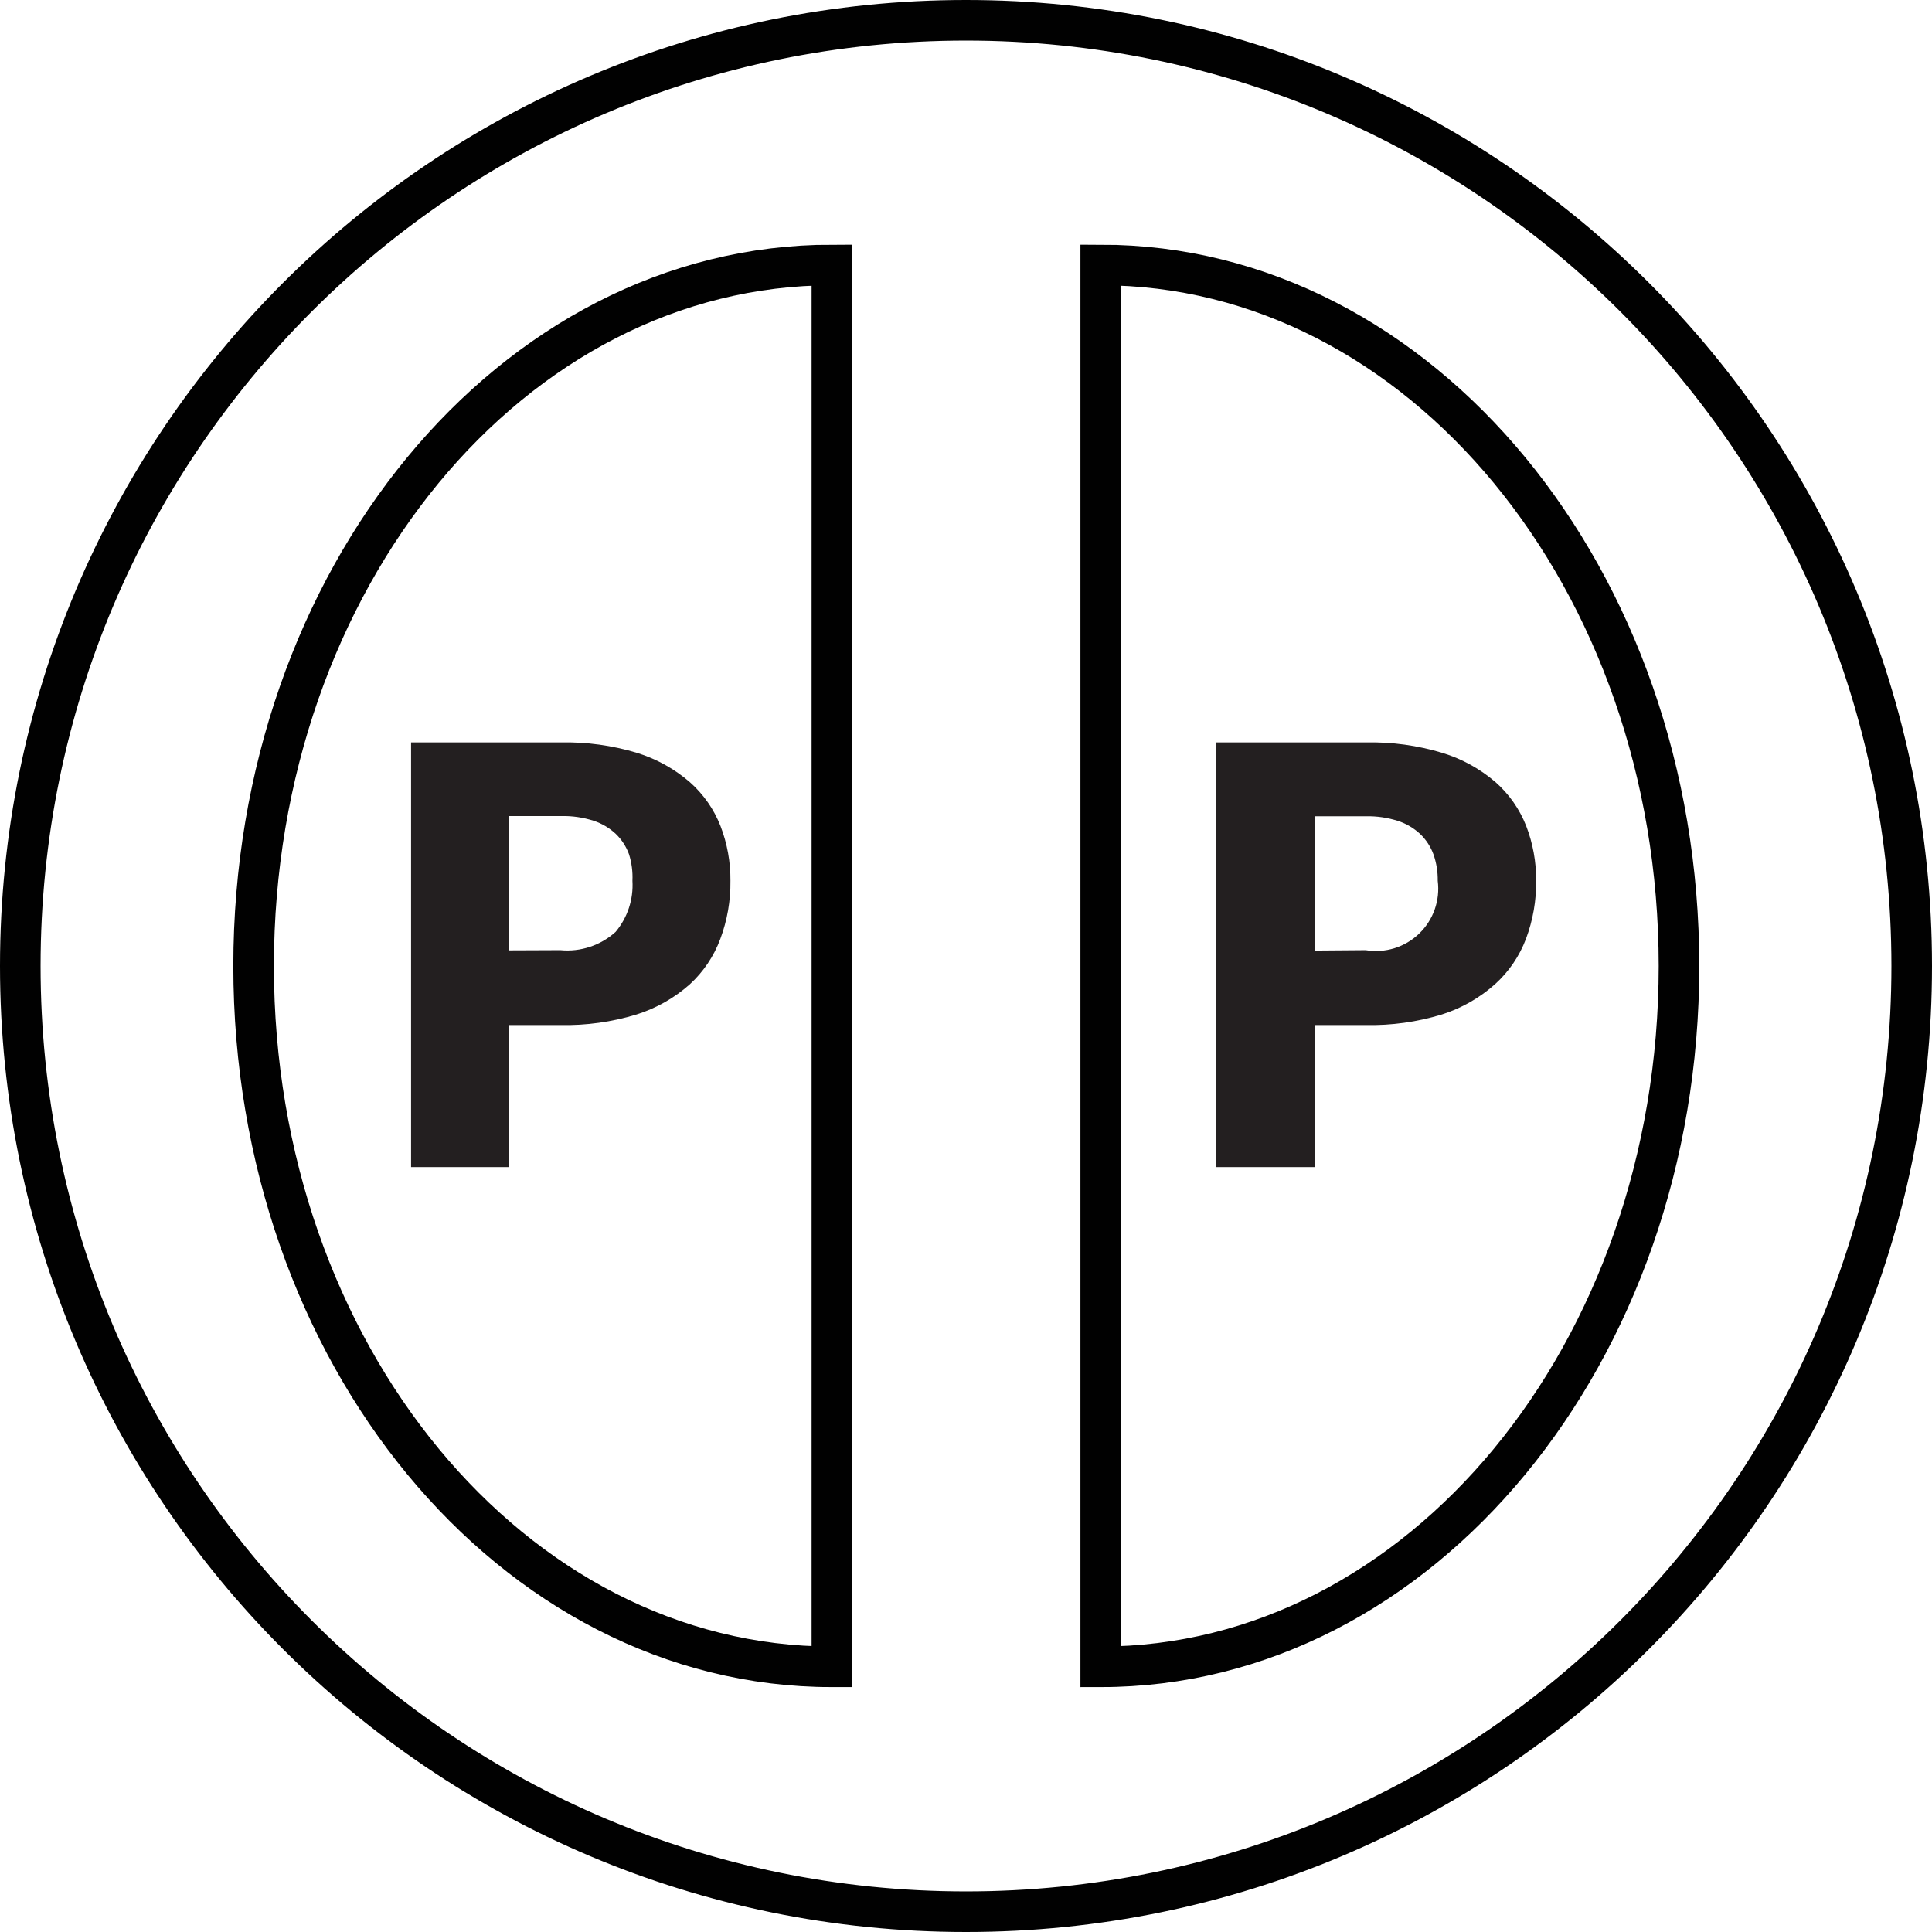
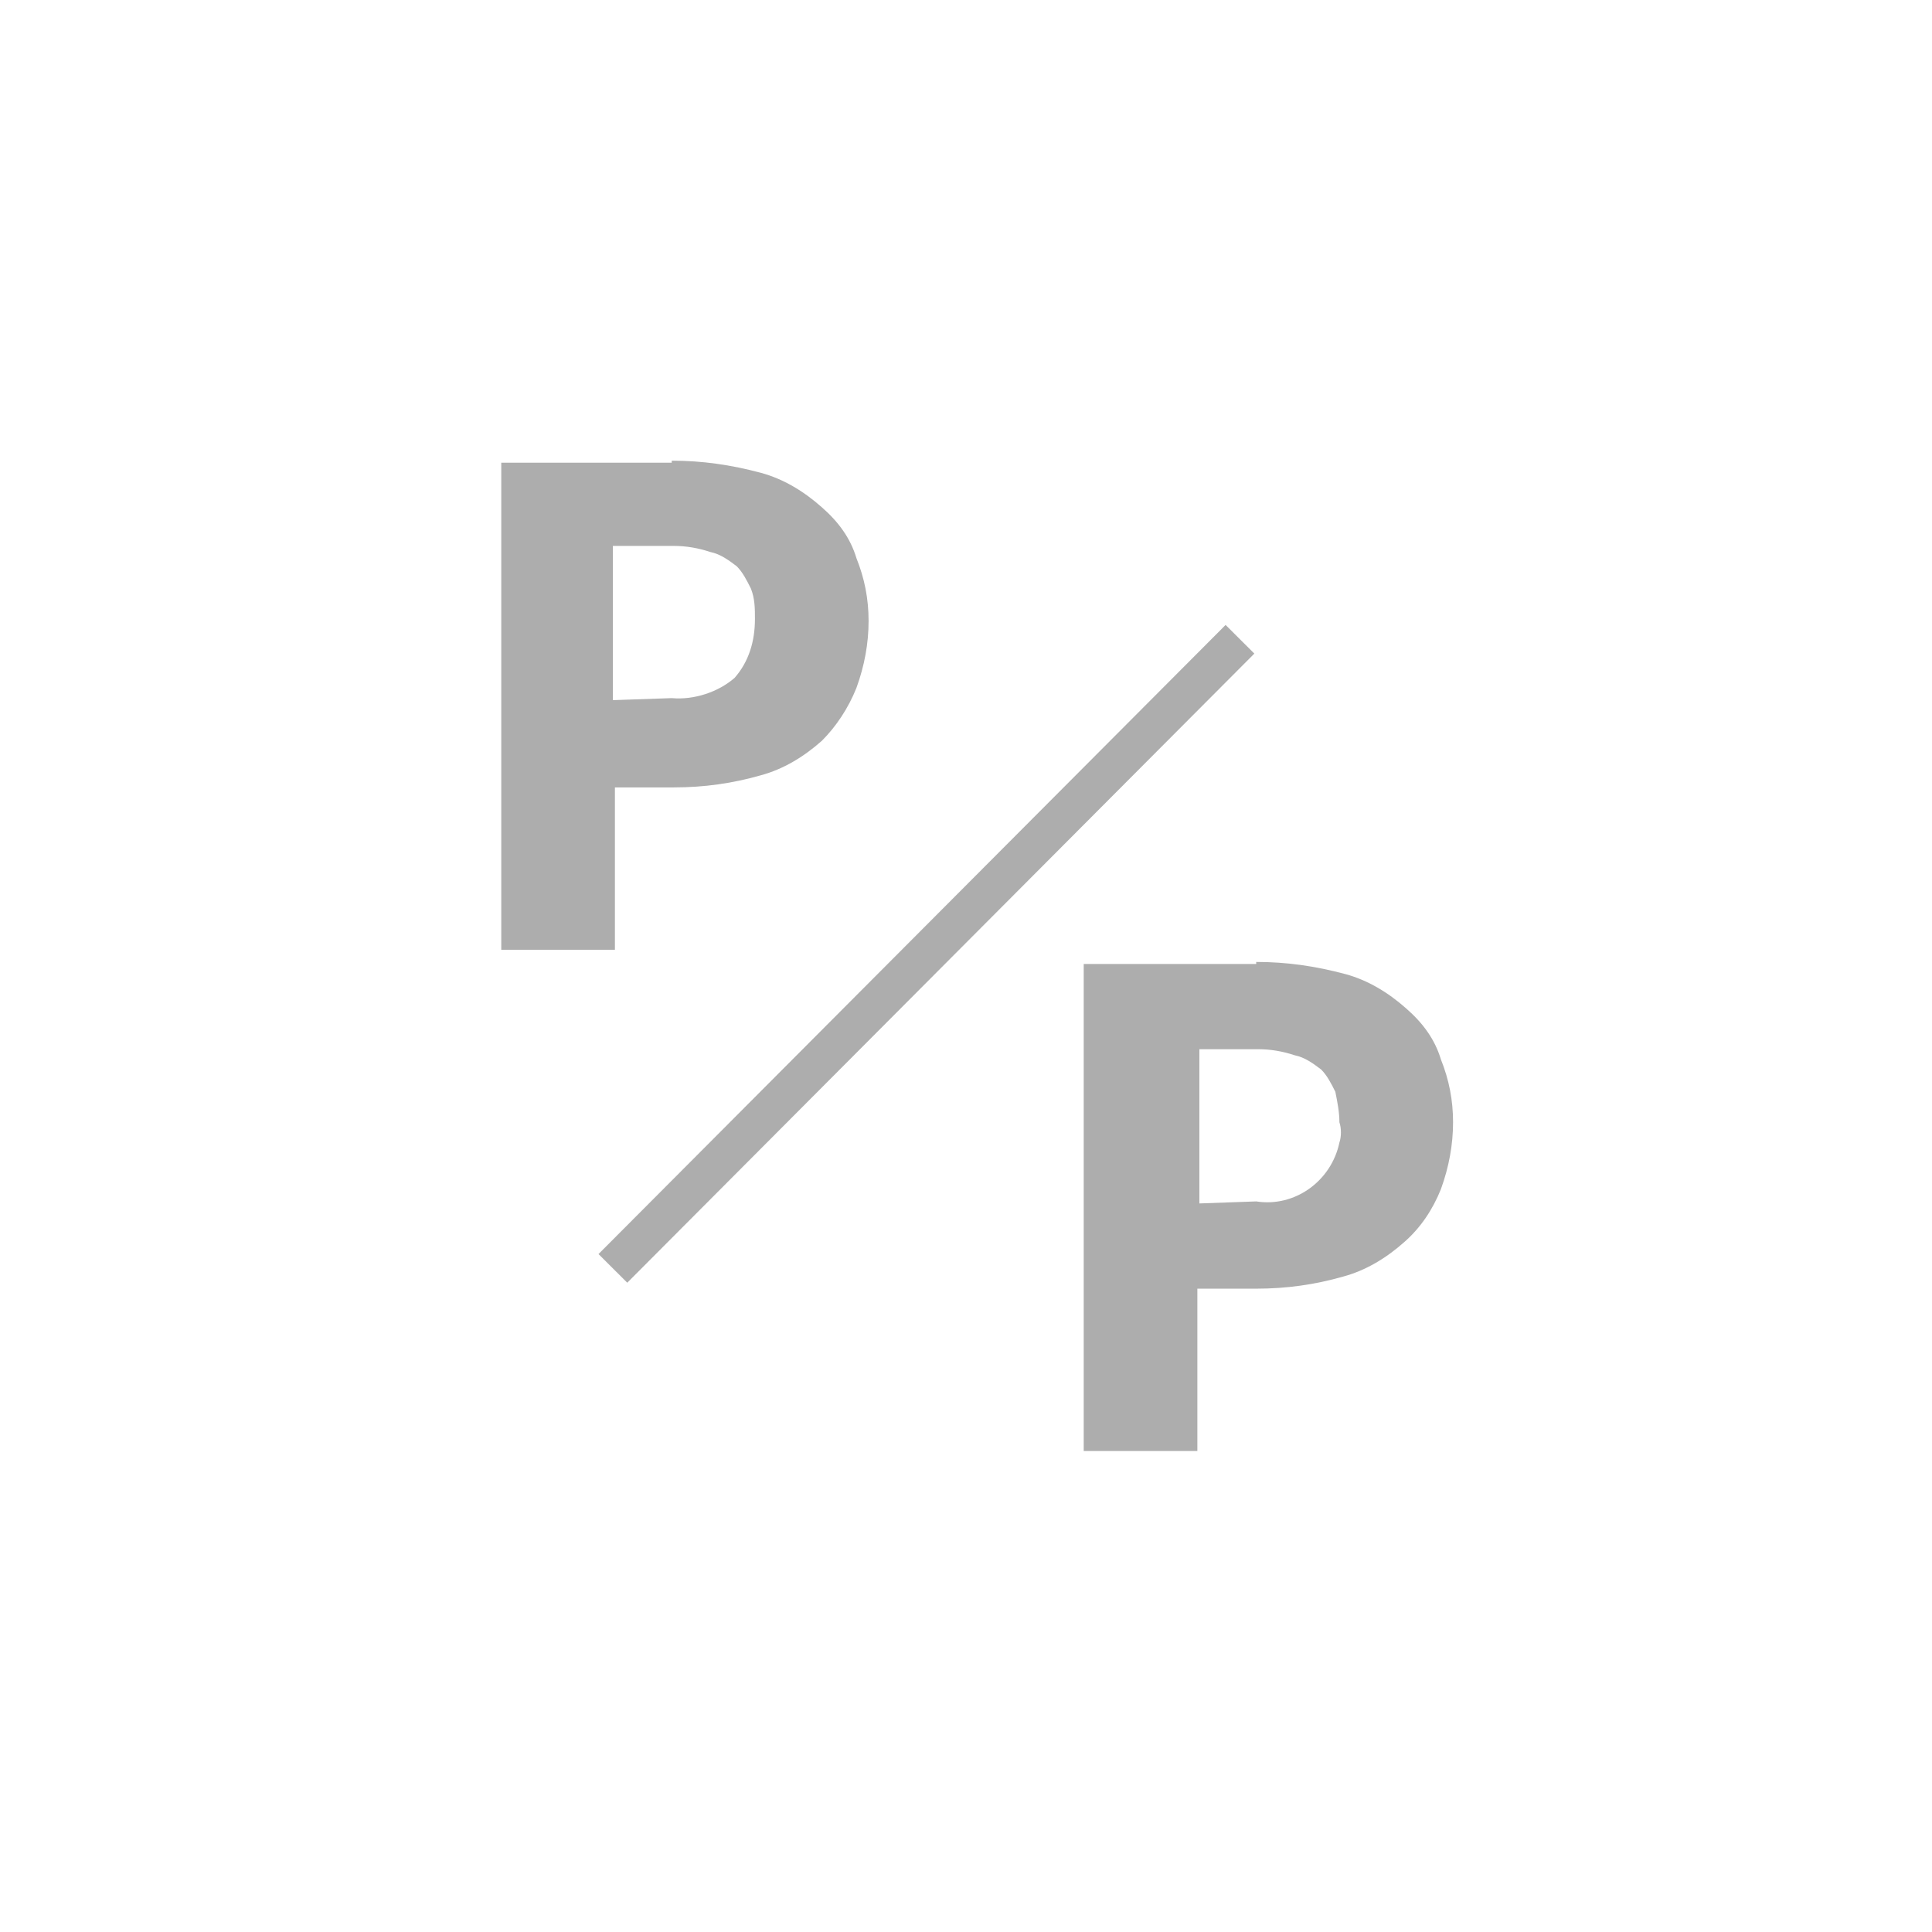
- <svg xmlns="http://www.w3.org/2000/svg" viewBox="0 0 95.22 95.22">
-   <defs>
-     <style>
-       .cls-1 {
-         fill: none;
-         stroke: #010101;
-         stroke-linecap: round;
-         stroke-miterlimit: 10;
-         stroke-width: 2px;
-       }
- 
-       .cls-2 {
-         fill: #231f20;
-       }
-     </style>
-   </defs>
-   <g id="Layer_2" data-name="Layer 2">
-     <g id="Layer_1-2" data-name="Layer 1">
+ <svg xmlns="http://www.w3.org/2000/svg" version="1.1" id="Layer_1" x="0px" y="0px" viewBox="0 0 95.2 95.2" style="enable-background:new 0 0 95.2 95.2;" xml:space="preserve">
+   <style type="text/css">
+ 	.st0{fill:none;}
+ 	.st1{fill:#ADADAD;}
+ 	.st2{fill:none;stroke:#ADADAD;stroke-width:2;stroke-miterlimit:10;}
+ </style>
+   <g id="Layer_2">
+     <g id="Layer_1-2">
      <g>
-         <circle class="cls-1" cx="47.61" cy="47.61" r="46.61" />
+         <circle class="st0" cx="47.6" cy="47.7" r="46.6" />
        <g>
-           <path class="cls-1" d="M41,82.15c-15.74,0-28.5-15.47-28.5-34.54S25.23,13.06,41,13.06Z" />
-           <path class="cls-1" d="M54.25,82.15c15.74,0,28.5-15.47,28.5-34.54S70,13.06,54.25,13.06Z" />
-           <path class="cls-2" d="M67.31,36.59a12.15,12.15,0,0,1,3.79.52,7.27,7.27,0,0,1,2.61,1.44,5.62,5.62,0,0,1,1.51,2.16,7.34,7.34,0,0,1,.49,2.69,7.91,7.91,0,0,1-.5,2.87,5.75,5.75,0,0,1-1.53,2.24A7.23,7.23,0,0,1,71.06,50a12,12,0,0,1-3.75.52H64.79v7H59.95V36.59Zm0,10.24a3.07,3.07,0,0,0,3.55-3.42,3.77,3.77,0,0,0-.21-1.3,2.65,2.65,0,0,0-.65-1,2.94,2.94,0,0,0-1.1-.65,4.88,4.88,0,0,0-1.58-.23H64.79v6.62Z" />
-           <path class="cls-2" d="M27.62,36.59a12.15,12.15,0,0,1,3.79.52A7.27,7.27,0,0,1,34,38.55a5.62,5.62,0,0,1,1.51,2.16A7.34,7.34,0,0,1,36,43.41a7.91,7.91,0,0,1-.5,2.87A5.75,5.75,0,0,1,34,48.51,7.23,7.23,0,0,1,31.37,50a12,12,0,0,1-3.75.52H25.1v7H20.26V36.59Zm0,10.24a3.55,3.55,0,0,0,2.72-.9,3.59,3.59,0,0,0,.83-2.52A3.77,3.77,0,0,0,31,42.1a2.65,2.65,0,0,0-.65-1,2.94,2.94,0,0,0-1.1-.65,4.88,4.88,0,0,0-1.58-.23H25.1v6.62Z" />
+           <path class="st1" d="M61.9,47.4c1.5,0,2.9,0.2,4.4,0.6c1.1,0.3,2.1,0.9,3,1.7c0.8,0.7,1.4,1.5,1.7,2.5c0.4,1,0.6,2,0.6,3.1      c0,1.1-0.2,2.2-0.6,3.3c-0.4,1-1,1.9-1.8,2.6c-0.9,0.8-1.9,1.4-3,1.7c-1.4,0.4-2.8,0.6-4.3,0.6h-2.9v8h-5.6v-24H61.9z       M61.9,59.2c1.9,0.3,3.7-1,4.1-2.9c0.1-0.3,0.1-0.7,0-1c0-0.5-0.1-1-0.2-1.5c-0.2-0.4-0.4-0.8-0.7-1.1c-0.4-0.3-0.8-0.6-1.3-0.7      c-0.6-0.2-1.2-0.3-1.8-0.3h-2.9v7.6L61.9,59.2z" />
+           <path class="st1" d="M33.1,22.7c1.5,0,2.9,0.2,4.4,0.6c1.1,0.3,2.1,0.9,3,1.7c0.8,0.7,1.4,1.5,1.7,2.5c0.4,1,0.6,2,0.6,3.1      c0,1.1-0.2,2.2-0.6,3.3c-0.4,1-1,1.9-1.7,2.6c-0.9,0.8-1.9,1.4-3,1.7c-1.4,0.4-2.8,0.6-4.3,0.6h-2.9v8h-5.6v-24H33.1z       M33.1,34.4c1.1,0.1,2.3-0.3,3.1-1c0.7-0.8,1-1.8,1-2.9c0-0.5,0-1-0.2-1.5c-0.2-0.4-0.4-0.8-0.7-1.1c-0.4-0.3-0.8-0.6-1.3-0.7      c-0.6-0.2-1.2-0.3-1.8-0.3h-3v7.6L33.1,34.4z" />
+           <line class="st2" x1="30.2" y1="62.5" x2="61.1" y2="31.5" />
        </g>
      </g>
    </g>
  </g>
</svg>
